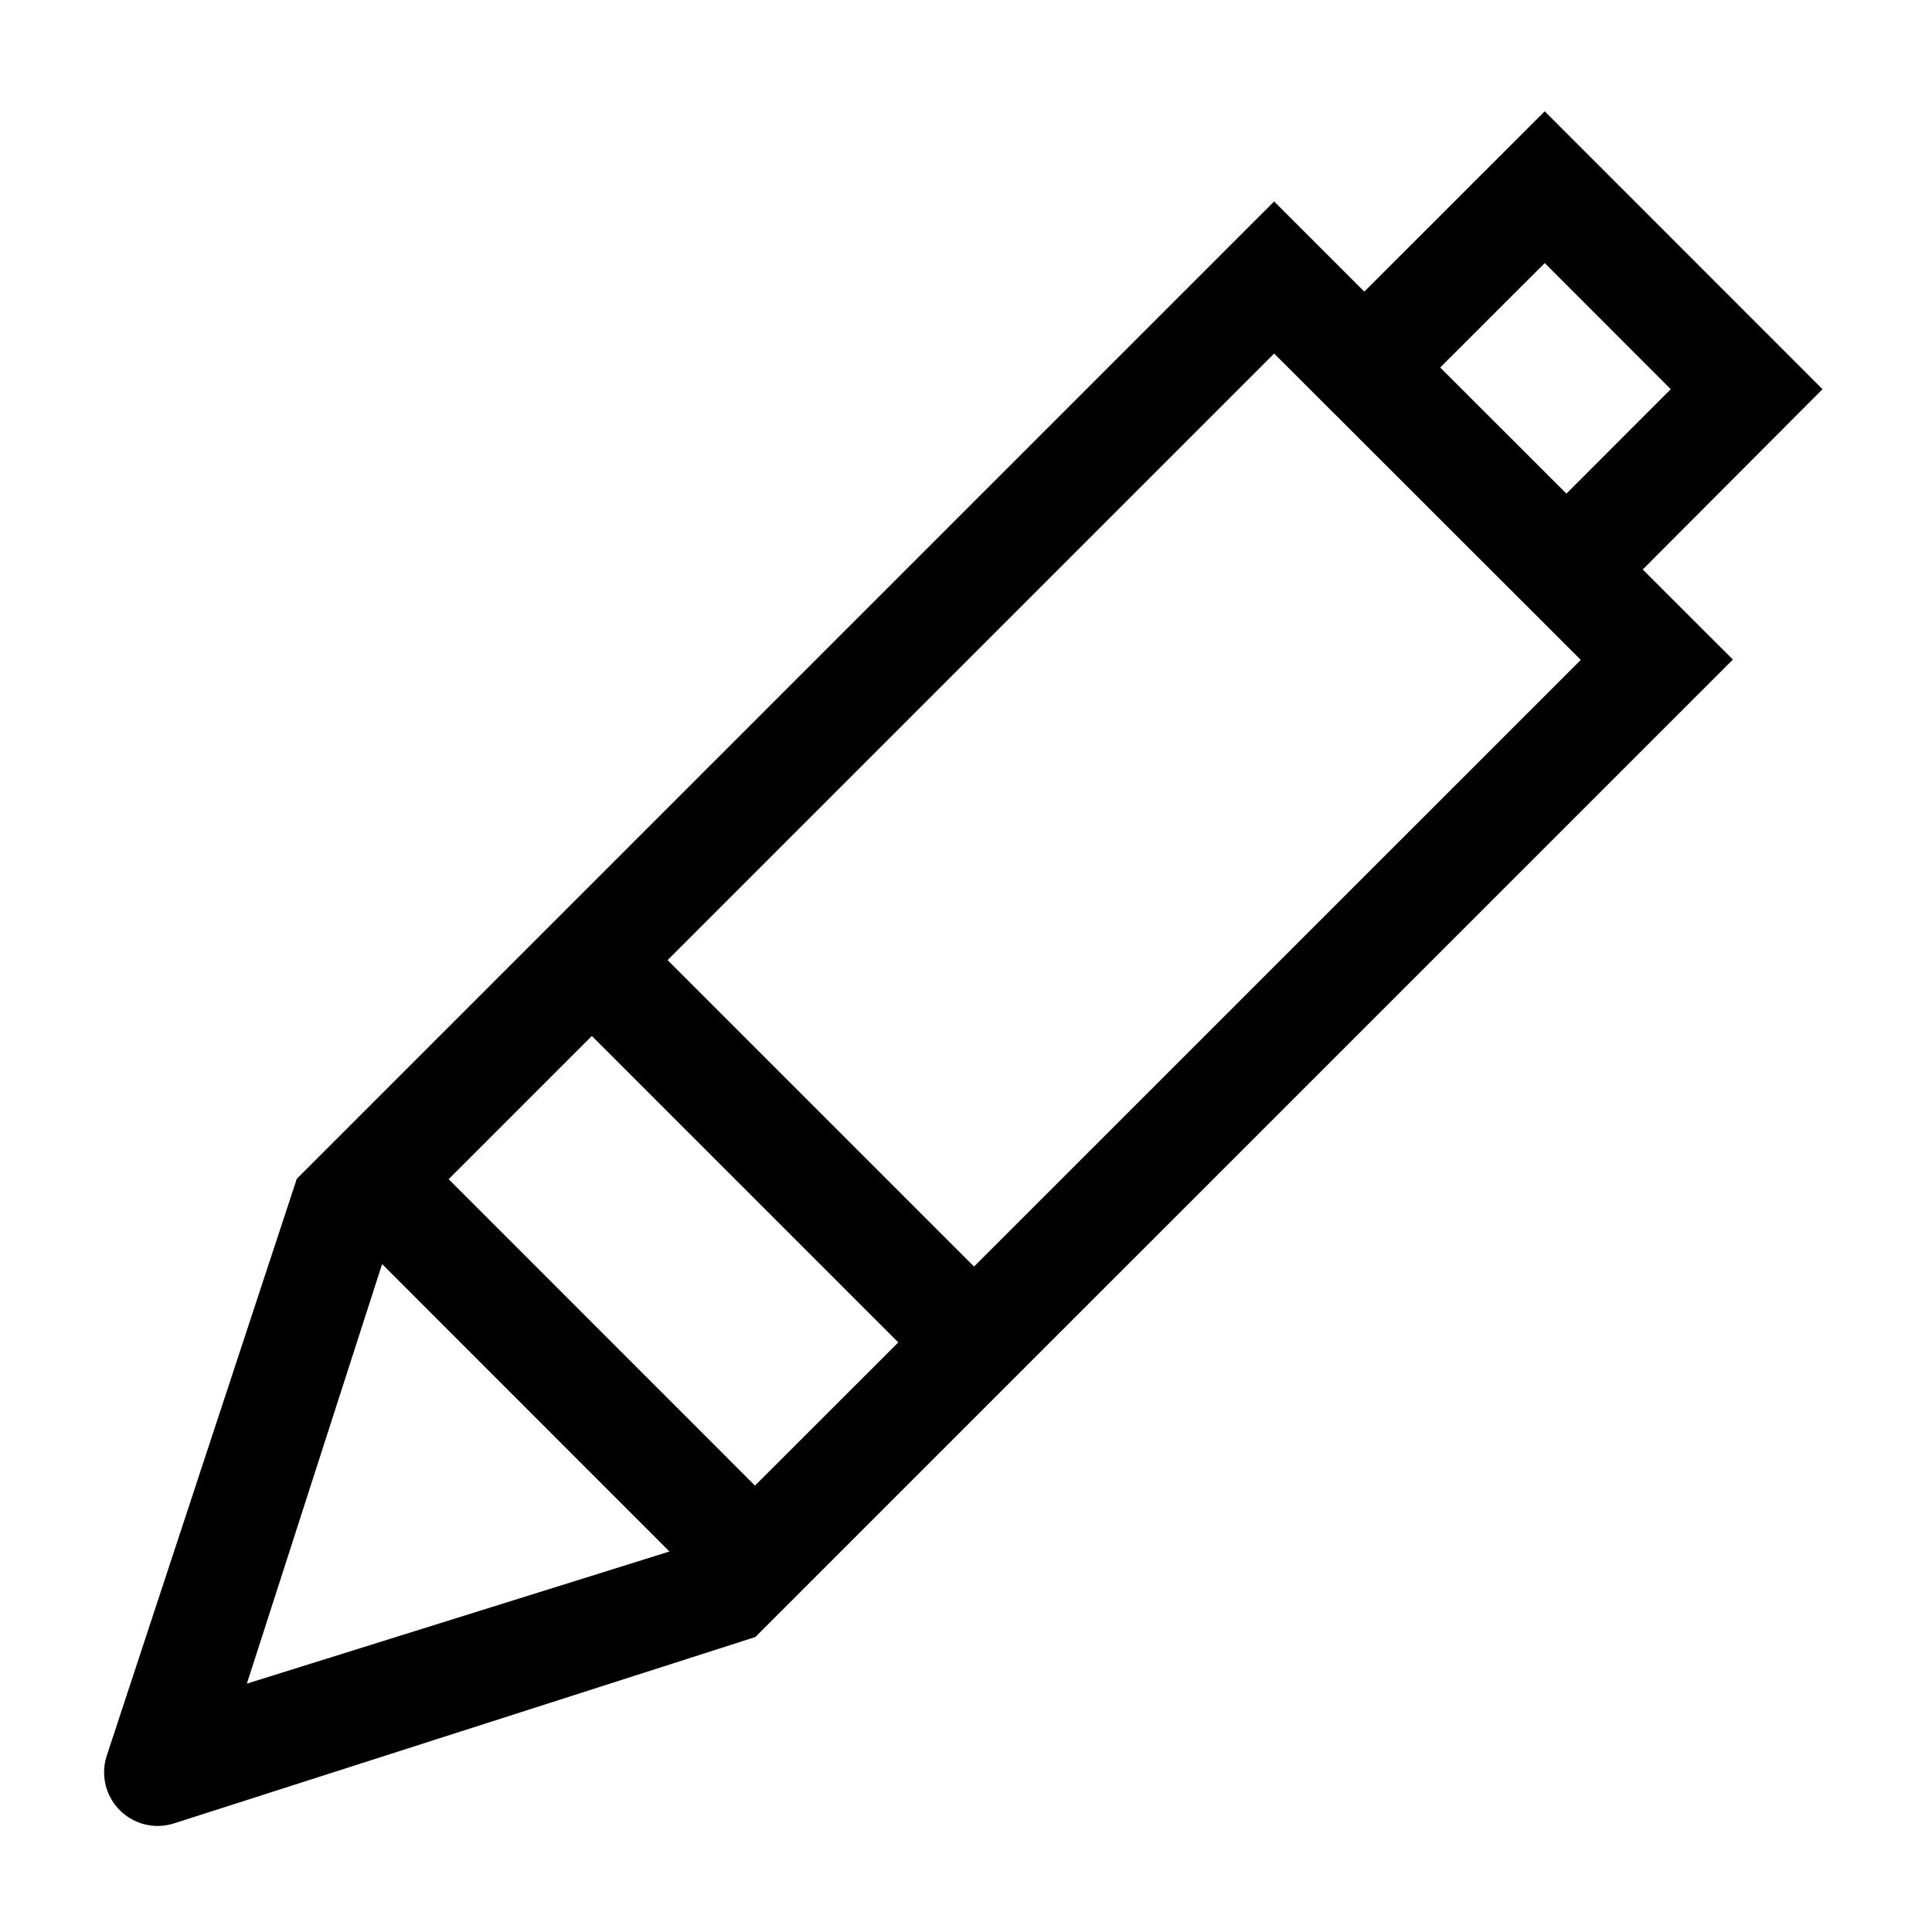
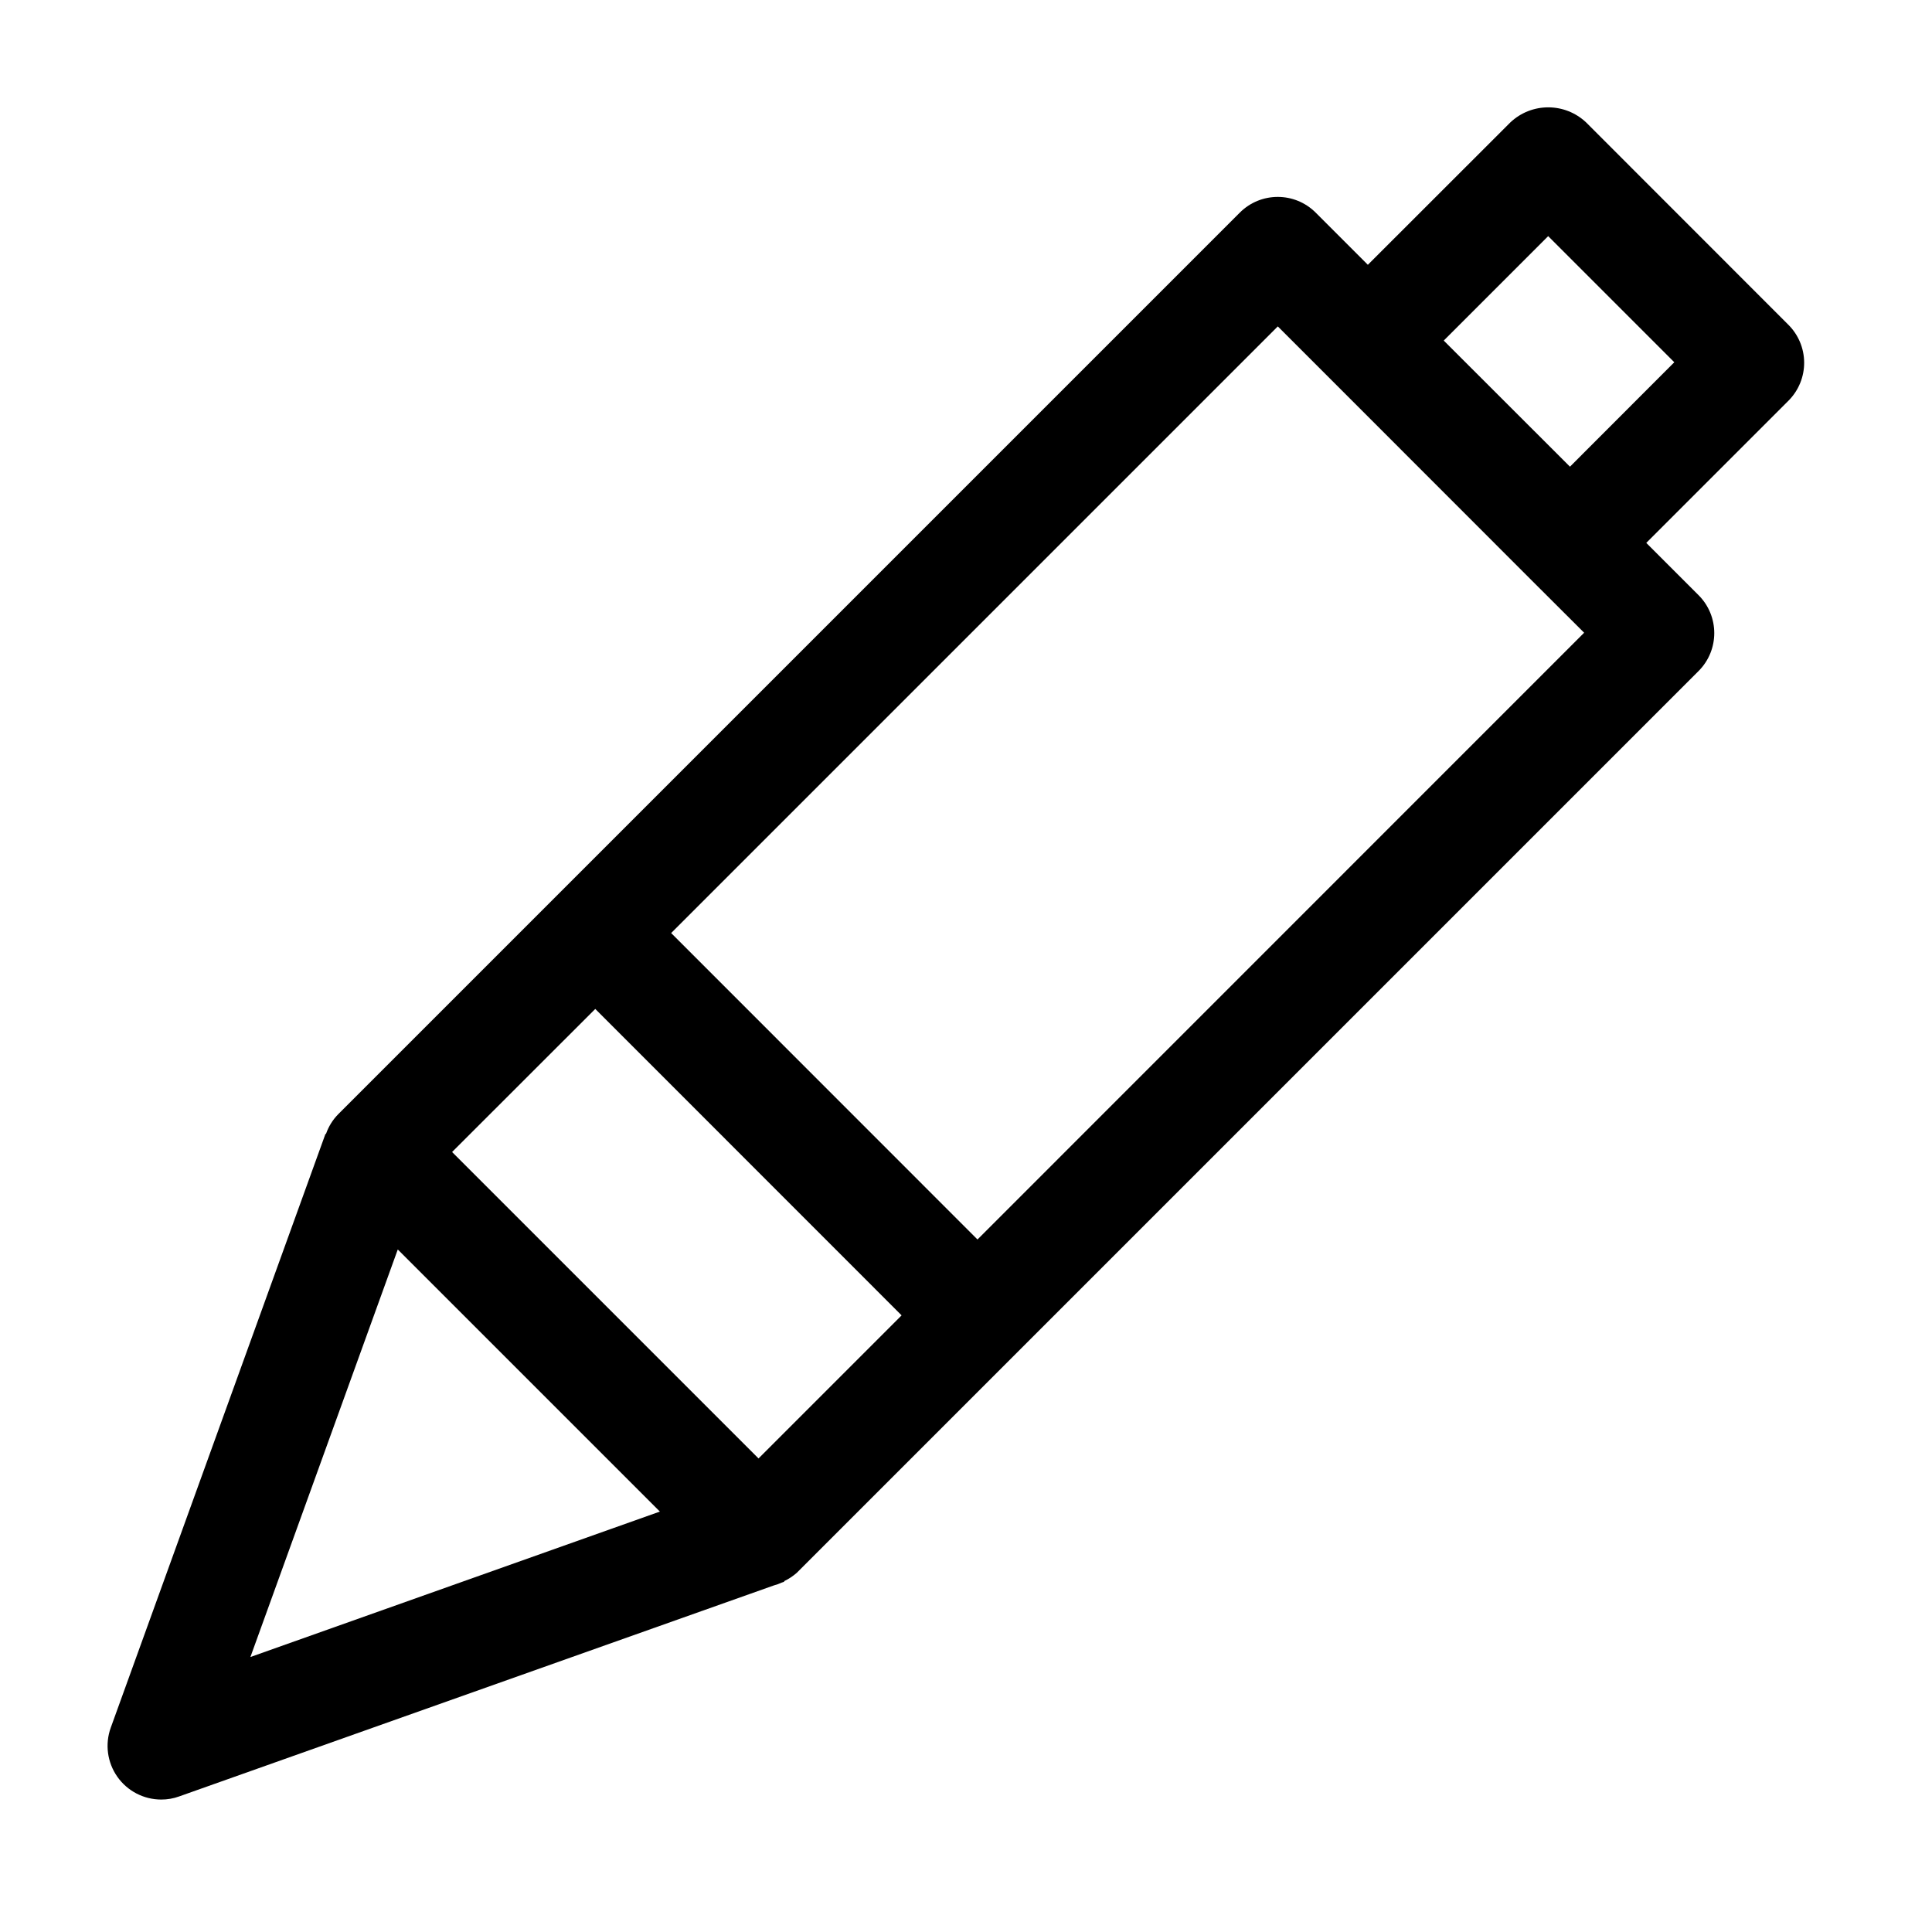
<svg xmlns="http://www.w3.org/2000/svg" viewBox="0 0 18 18">
-   <path fill="currentColor" d="M134.98,62.626l-2.588-2.589-1.681,1.68-.84-.84-9.106,9.106L119,75.341a.5.5,0,0,0,.47.671.515.515,0,0,0,.167-.029l5.4-1.731,9.108-9.107-.84-.839Zm-2.588-1.175,1.174,1.175-.972.973-1.176-1.175ZM120.3,74.686l1.26-3.909,2.677,2.678Zm1.88-4.7,1.334-1.334,2.855,2.855-1.335,1.334Zm10.548-4.838L127.075,70.8l-2.855-2.855,5.651-5.651Z" transform="translate(-118 -59)" />
+   <path fill="currentColor" d="M189.626,48.273l-1.881-1.882a.514.514,0,0,0-.707,0l-1.327,1.326-.486-.486a.5.5,0,0,0-.707,0l-8.4,8.4a.489.489,0,0,0-.114.184l-.005,0-2,5.531a.5.5,0,0,0,.47.67.481.481,0,0,0,.167-.029l5.541-1.966a.388.388,0,0,0,.072-.026l.024-.008,0-.006a.5.5,0,0,0,.119-.079l8.4-8.4a.5.5,0,0,0,0-.707l-.487-.487,1.326-1.326A.5.5,0,0,0,189.626,48.273Zm-12.953,8.618,2.442,2.442L175.3,60.688Zm3.361,1.947-2.855-2.855,1.334-1.333,2.854,2.855Zm2.04-2.04-2.854-2.855,5.652-5.652.486.486,1.882,1.883h0l.486.485Zm5.52-7.2-1.176-1.175.973-.973,1.175,1.175Z" transform="translate(-172.967 -45.25)" />
</svg>
